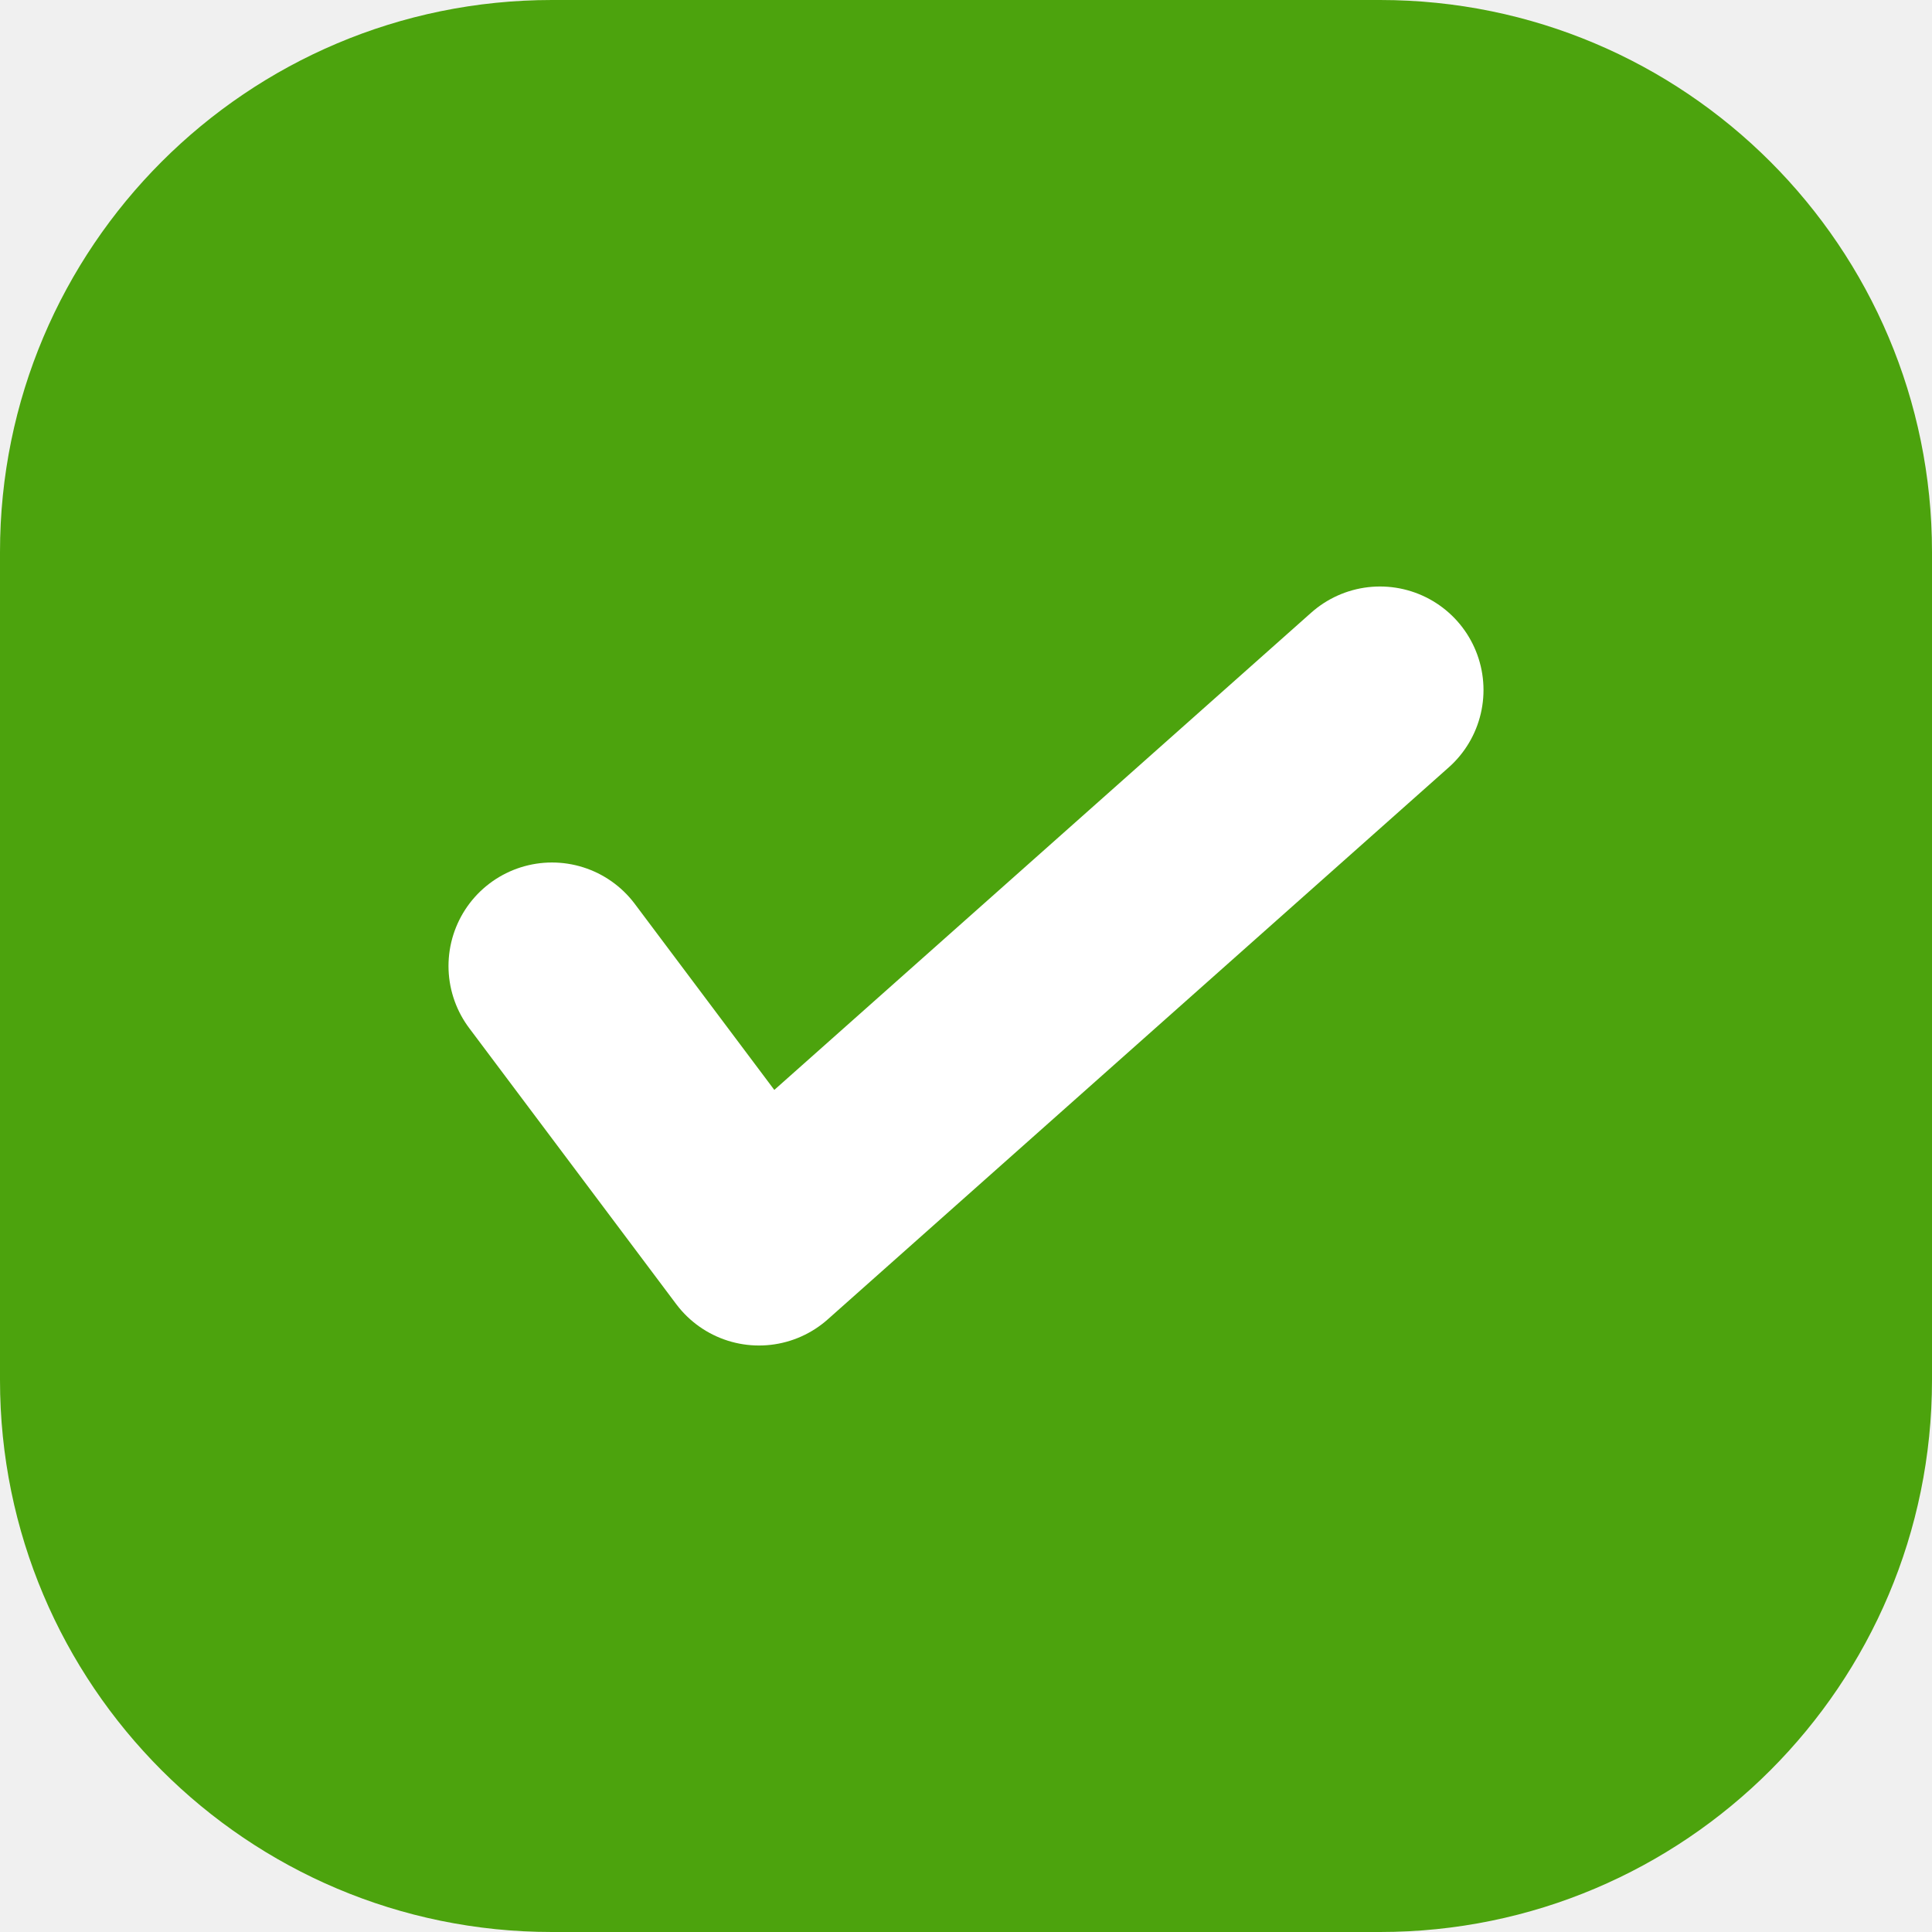
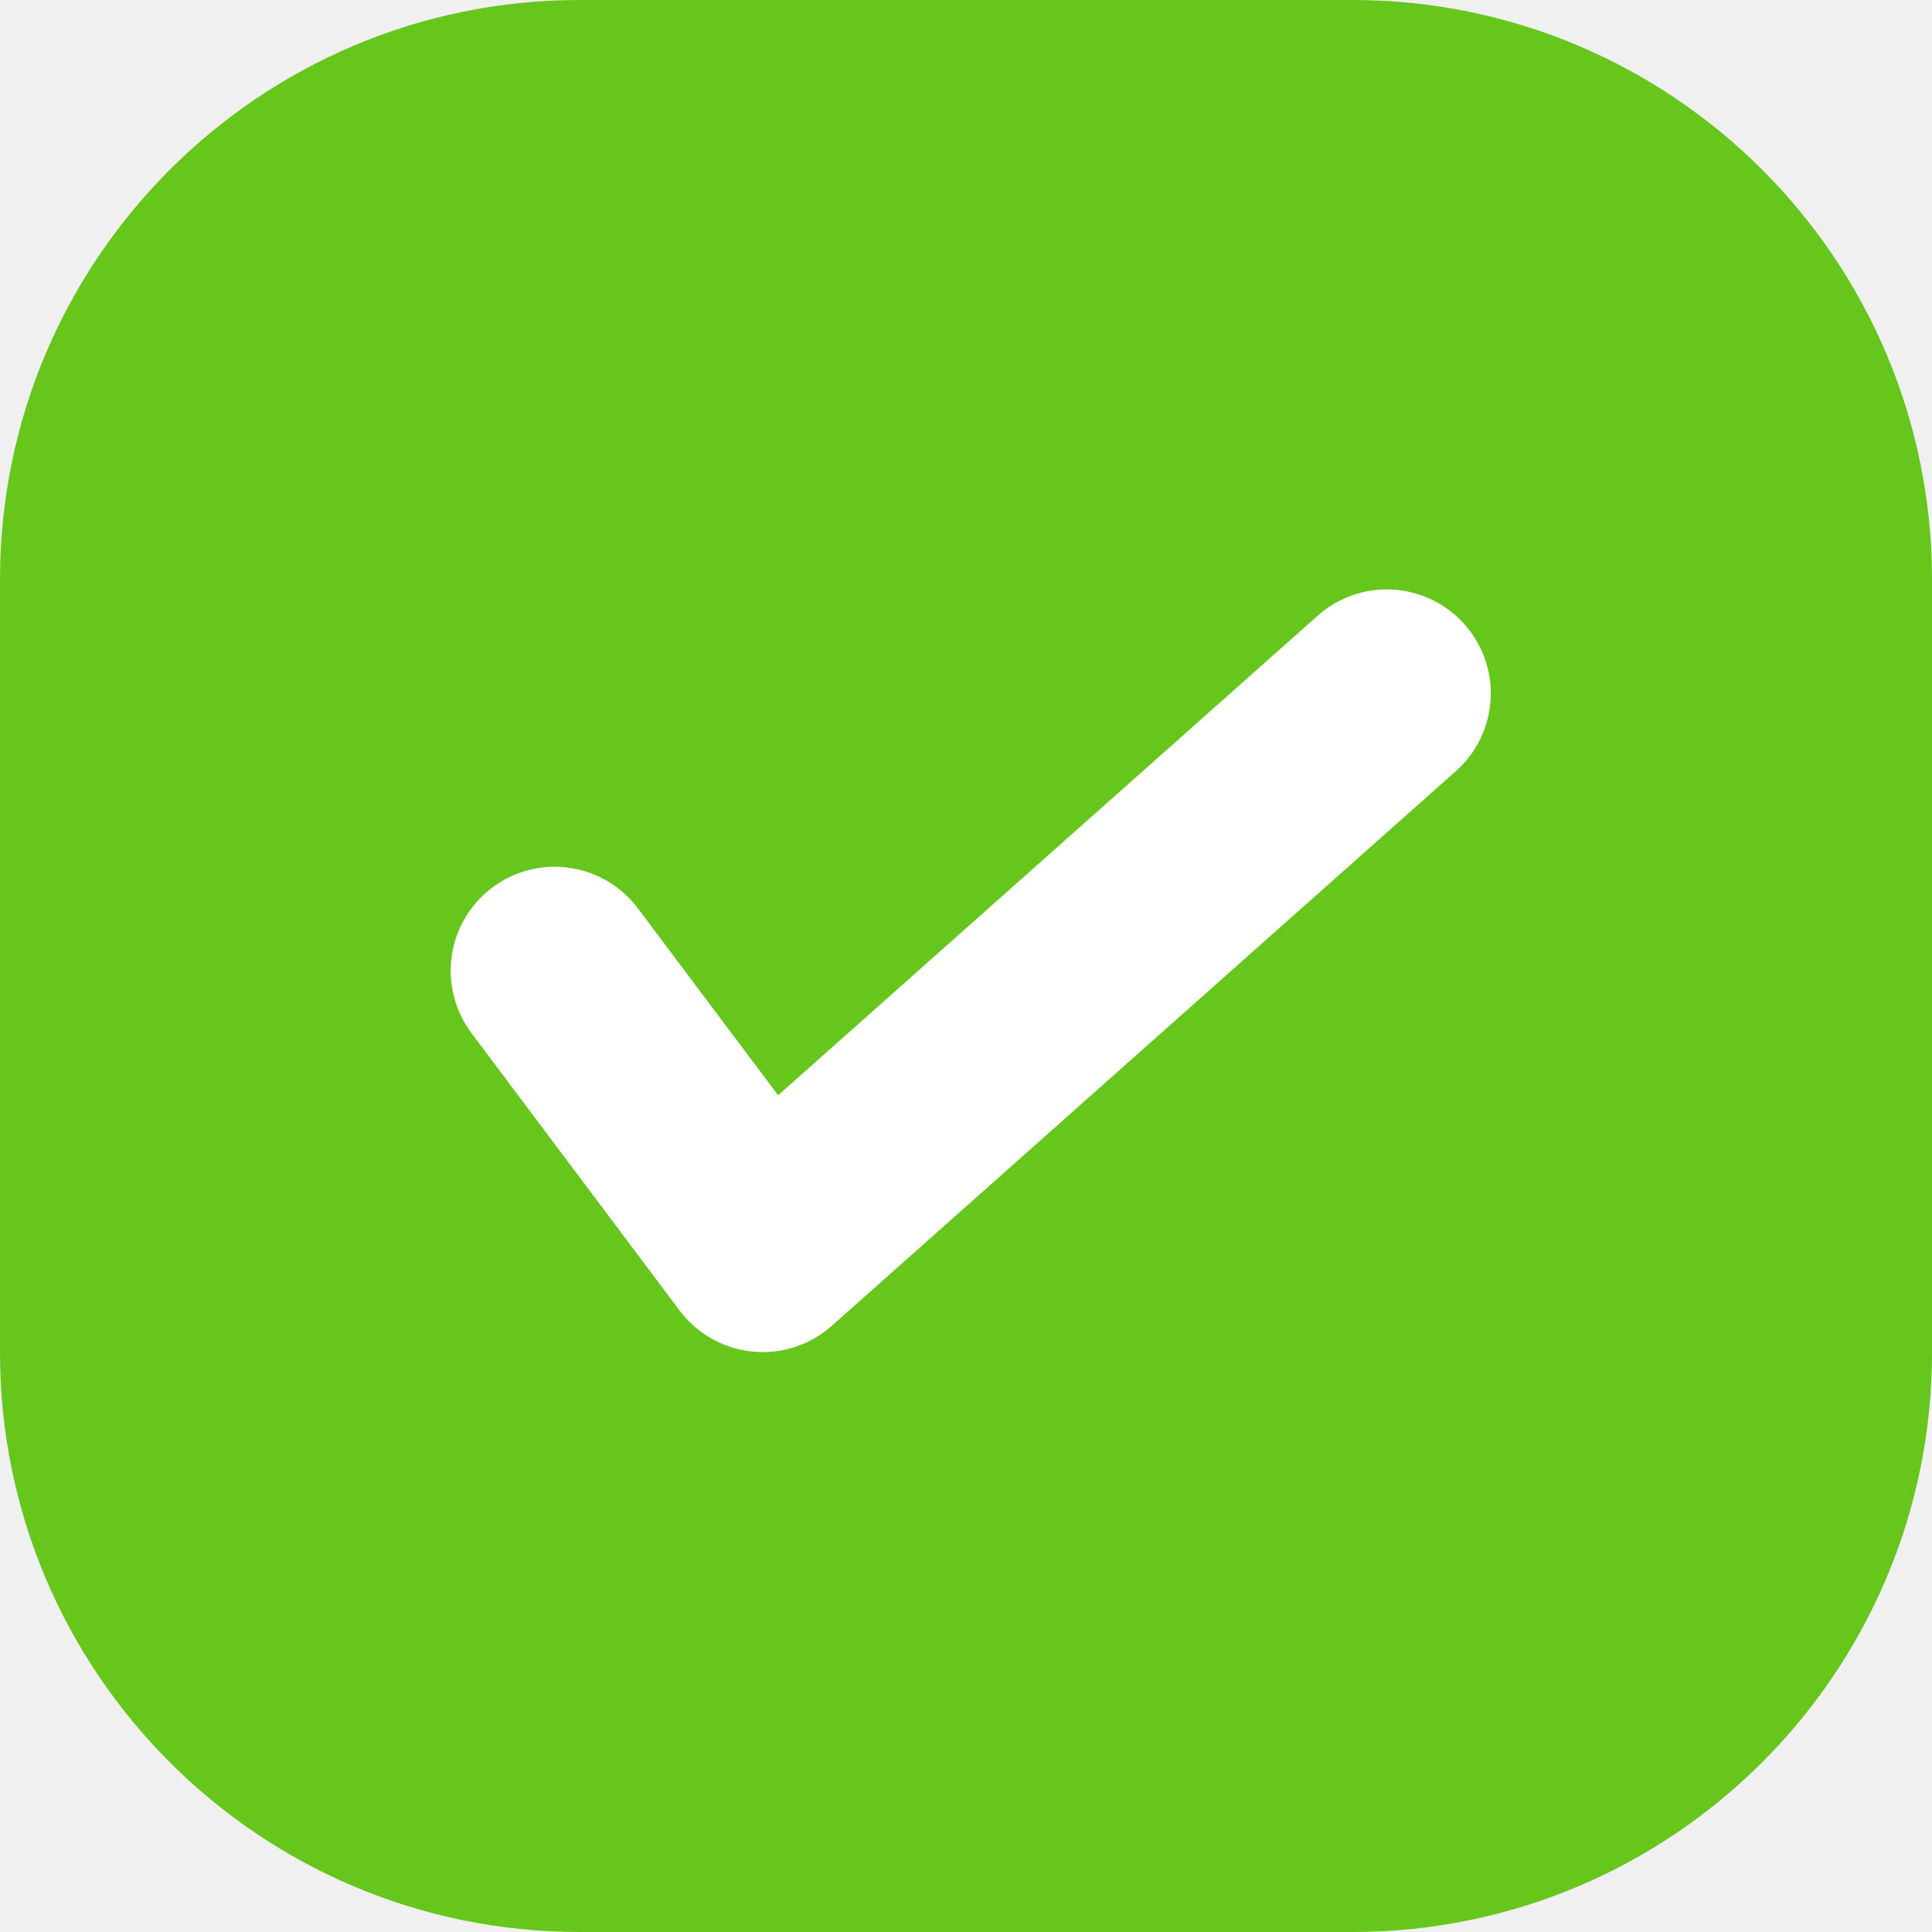
- <svg xmlns="http://www.w3.org/2000/svg" width="14" height="14" viewBox="0 0 14 14" fill="none">
-   <rect width="14" height="14" rx="4" fill="#4CA30D" />
-   <path d="M10 5L5.5 9L4 7" stroke="white" stroke-width="1.5" stroke-linecap="round" stroke-linejoin="round" />
+ <svg xmlns="http://www.w3.org/2000/svg" width="20" height="20" viewBox="0 0 20 20" fill="none">
+   <rect width="20" height="20" rx="6" fill="#66C61C" />
+   <path d="M14.356 7.178L7.896 12.92L5.742 10.049" stroke="white" stroke-width="2.153" stroke-linecap="round" stroke-linejoin="round" />
</svg>
